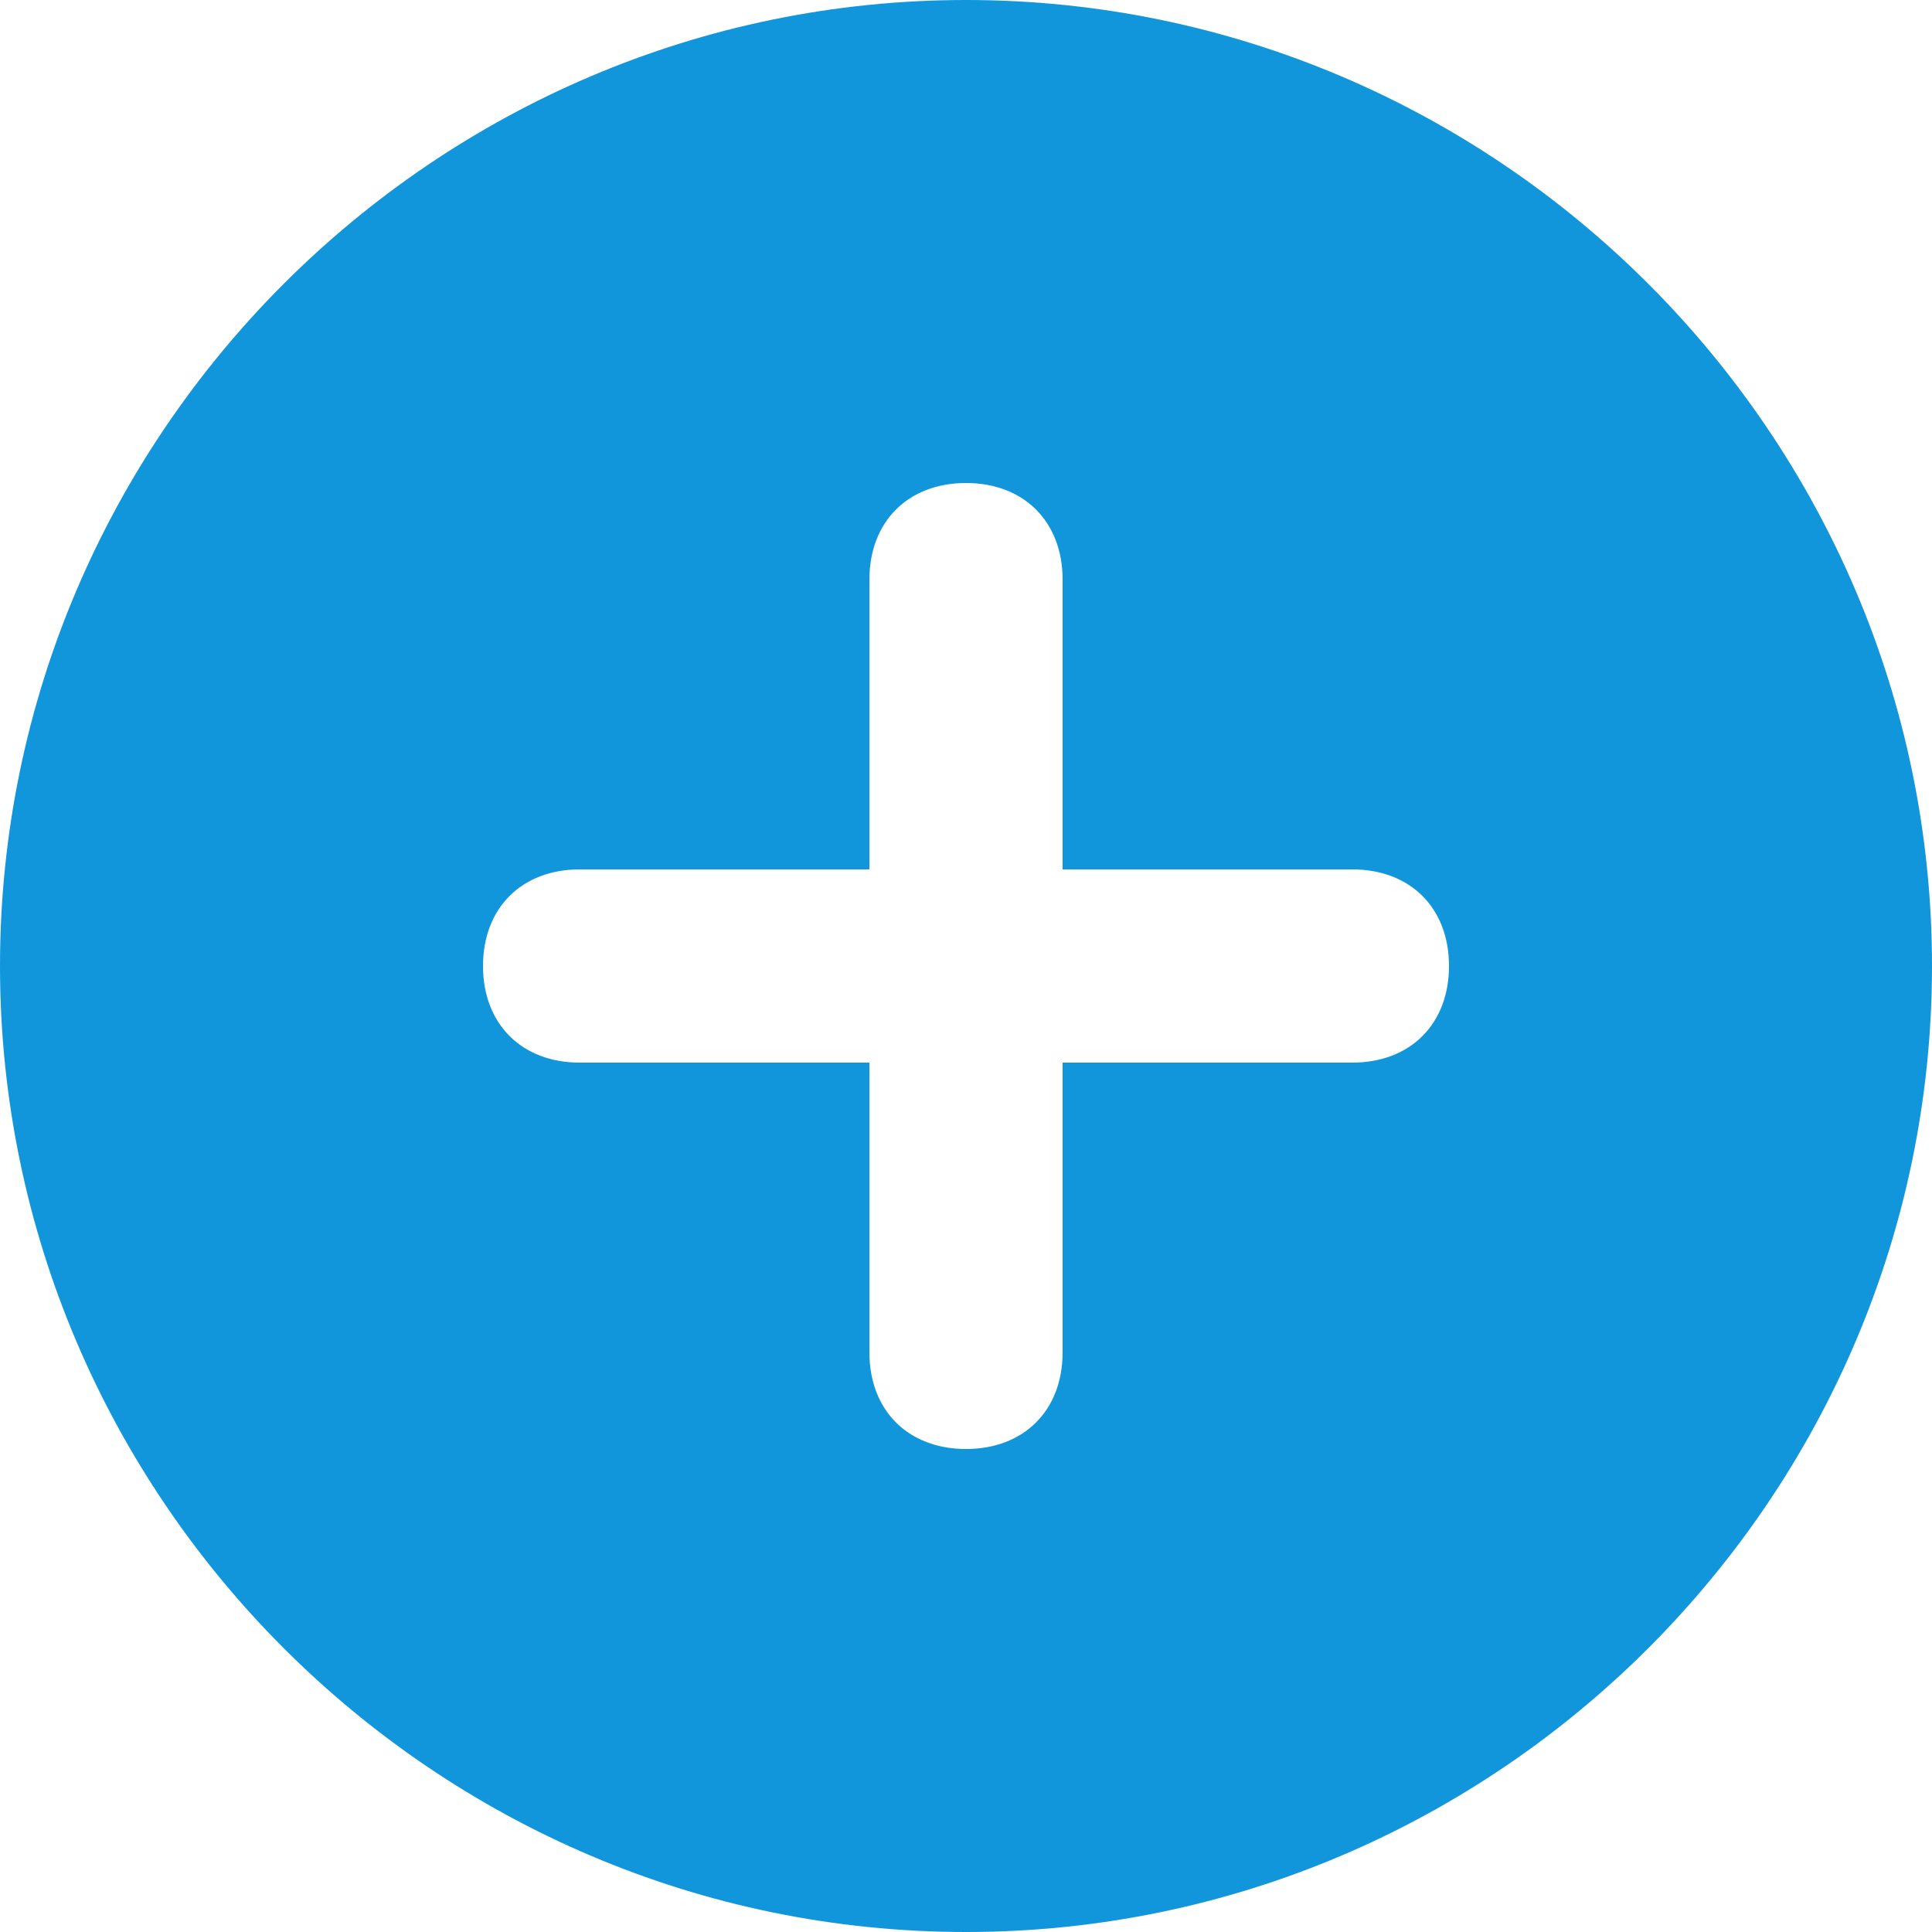
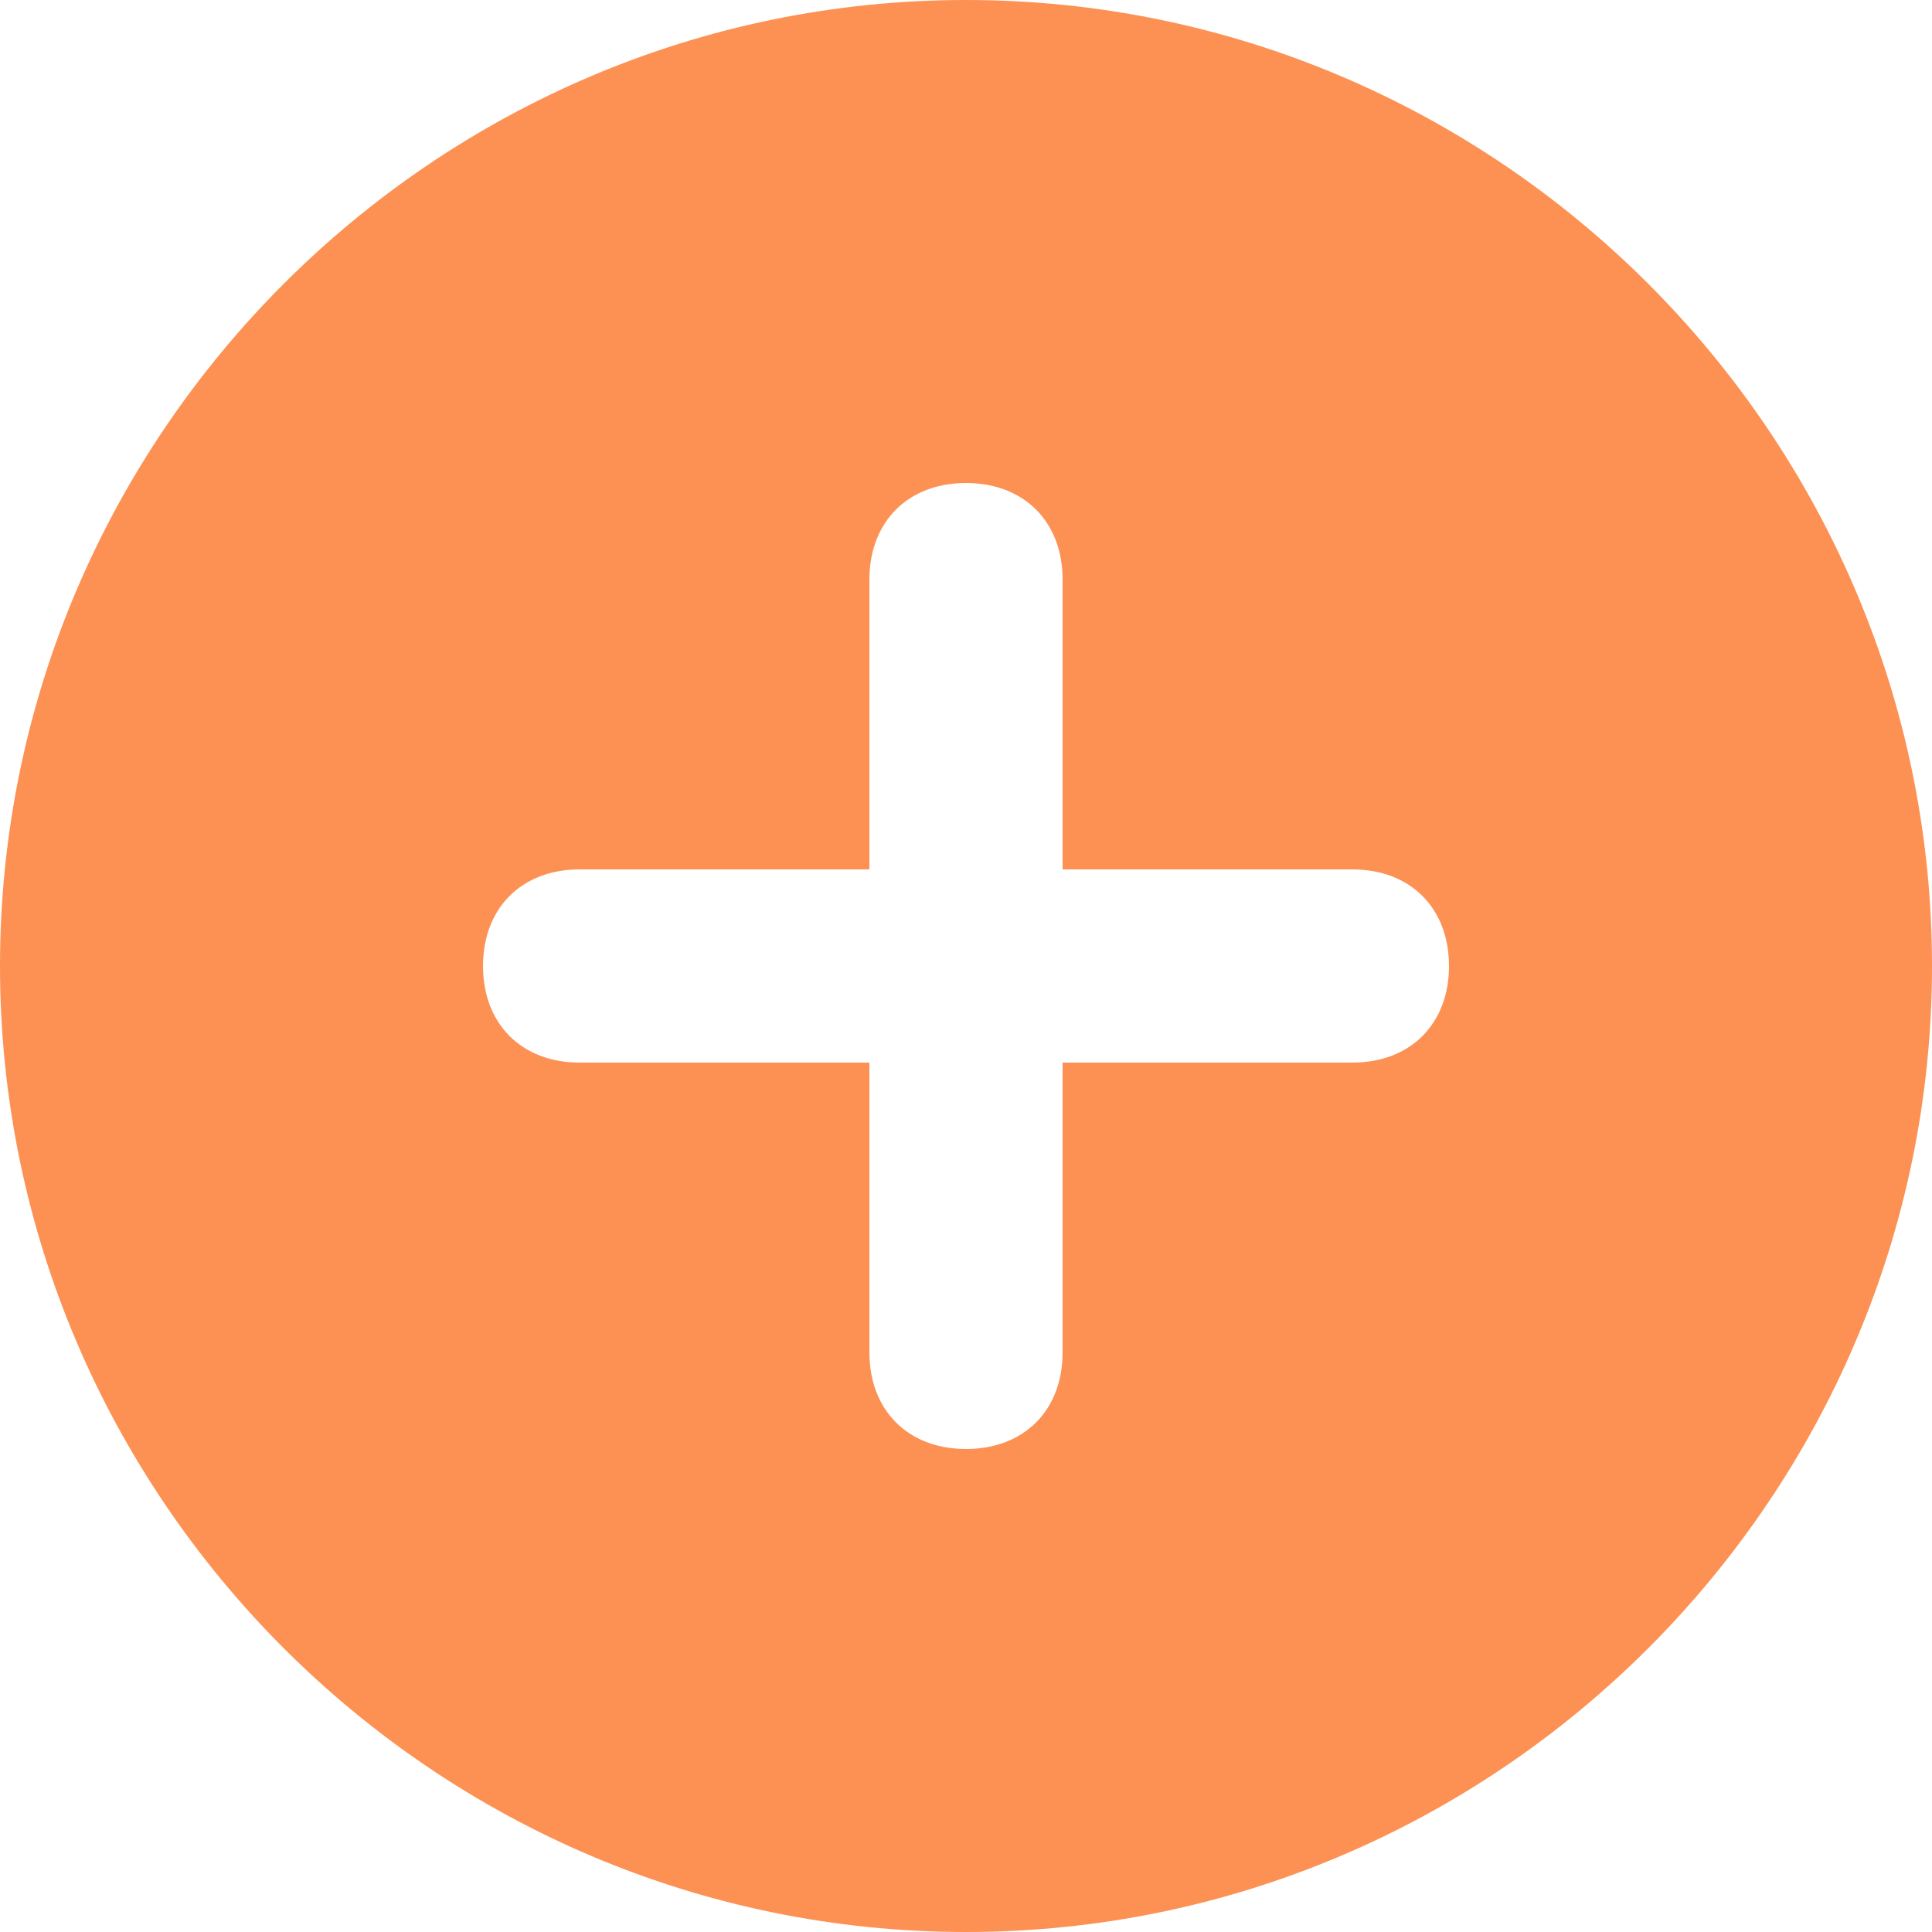
<svg xmlns="http://www.w3.org/2000/svg" t="1542457085716" class="icon" style="" viewBox="0 0 1024 1024" version="1.1" p-id="5075" width="32" height="32">
  <defs>
    <style type="text/css" />
  </defs>
-   <path d="M512 0C230.4 0 0 230.4 0 512c0 281.6 230.4 512 512 512 281.6 0 512-230.4 512-512C1024 230.4 793.6 0 512 0zM716.8 563.2l-153.6 0 0 153.6c0 30.72-20.48 51.2-51.2 51.2s-51.2-20.48-51.2-51.2l0-153.6L307.2 563.2c-30.72 0-51.2-20.48-51.2-51.2 0-30.72 20.48-51.2 51.2-51.2l153.6 0L460.8 307.2c0-30.72 20.48-51.2 51.2-51.2s51.2 20.48 51.2 51.2l0 153.6 153.6 0c30.72 0 51.2 20.48 51.2 51.2C768 542.72 747.52 563.2 716.8 563.2z" p-id="5076" fill="#1296db" />
+   <path d="M512 0C230.4 0 0 230.4 0 512c0 281.6 230.4 512 512 512 281.6 0 512-230.4 512-512C1024 230.4 793.6 0 512 0zM716.8 563.2l-153.6 0 0 153.6c0 30.72-20.48 51.2-51.2 51.2s-51.2-20.48-51.2-51.2l0-153.6L307.2 563.2c-30.72 0-51.2-20.48-51.2-51.2 0-30.72 20.48-51.2 51.2-51.2l153.6 0L460.8 307.2c0-30.72 20.48-51.2 51.2-51.2s51.2 20.48 51.2 51.2l0 153.6 153.6 0c30.72 0 51.2 20.48 51.2 51.2C768 542.72 747.52 563.2 716.8 563.2z" p-id="5076" fill="#fc9153" />
</svg>
